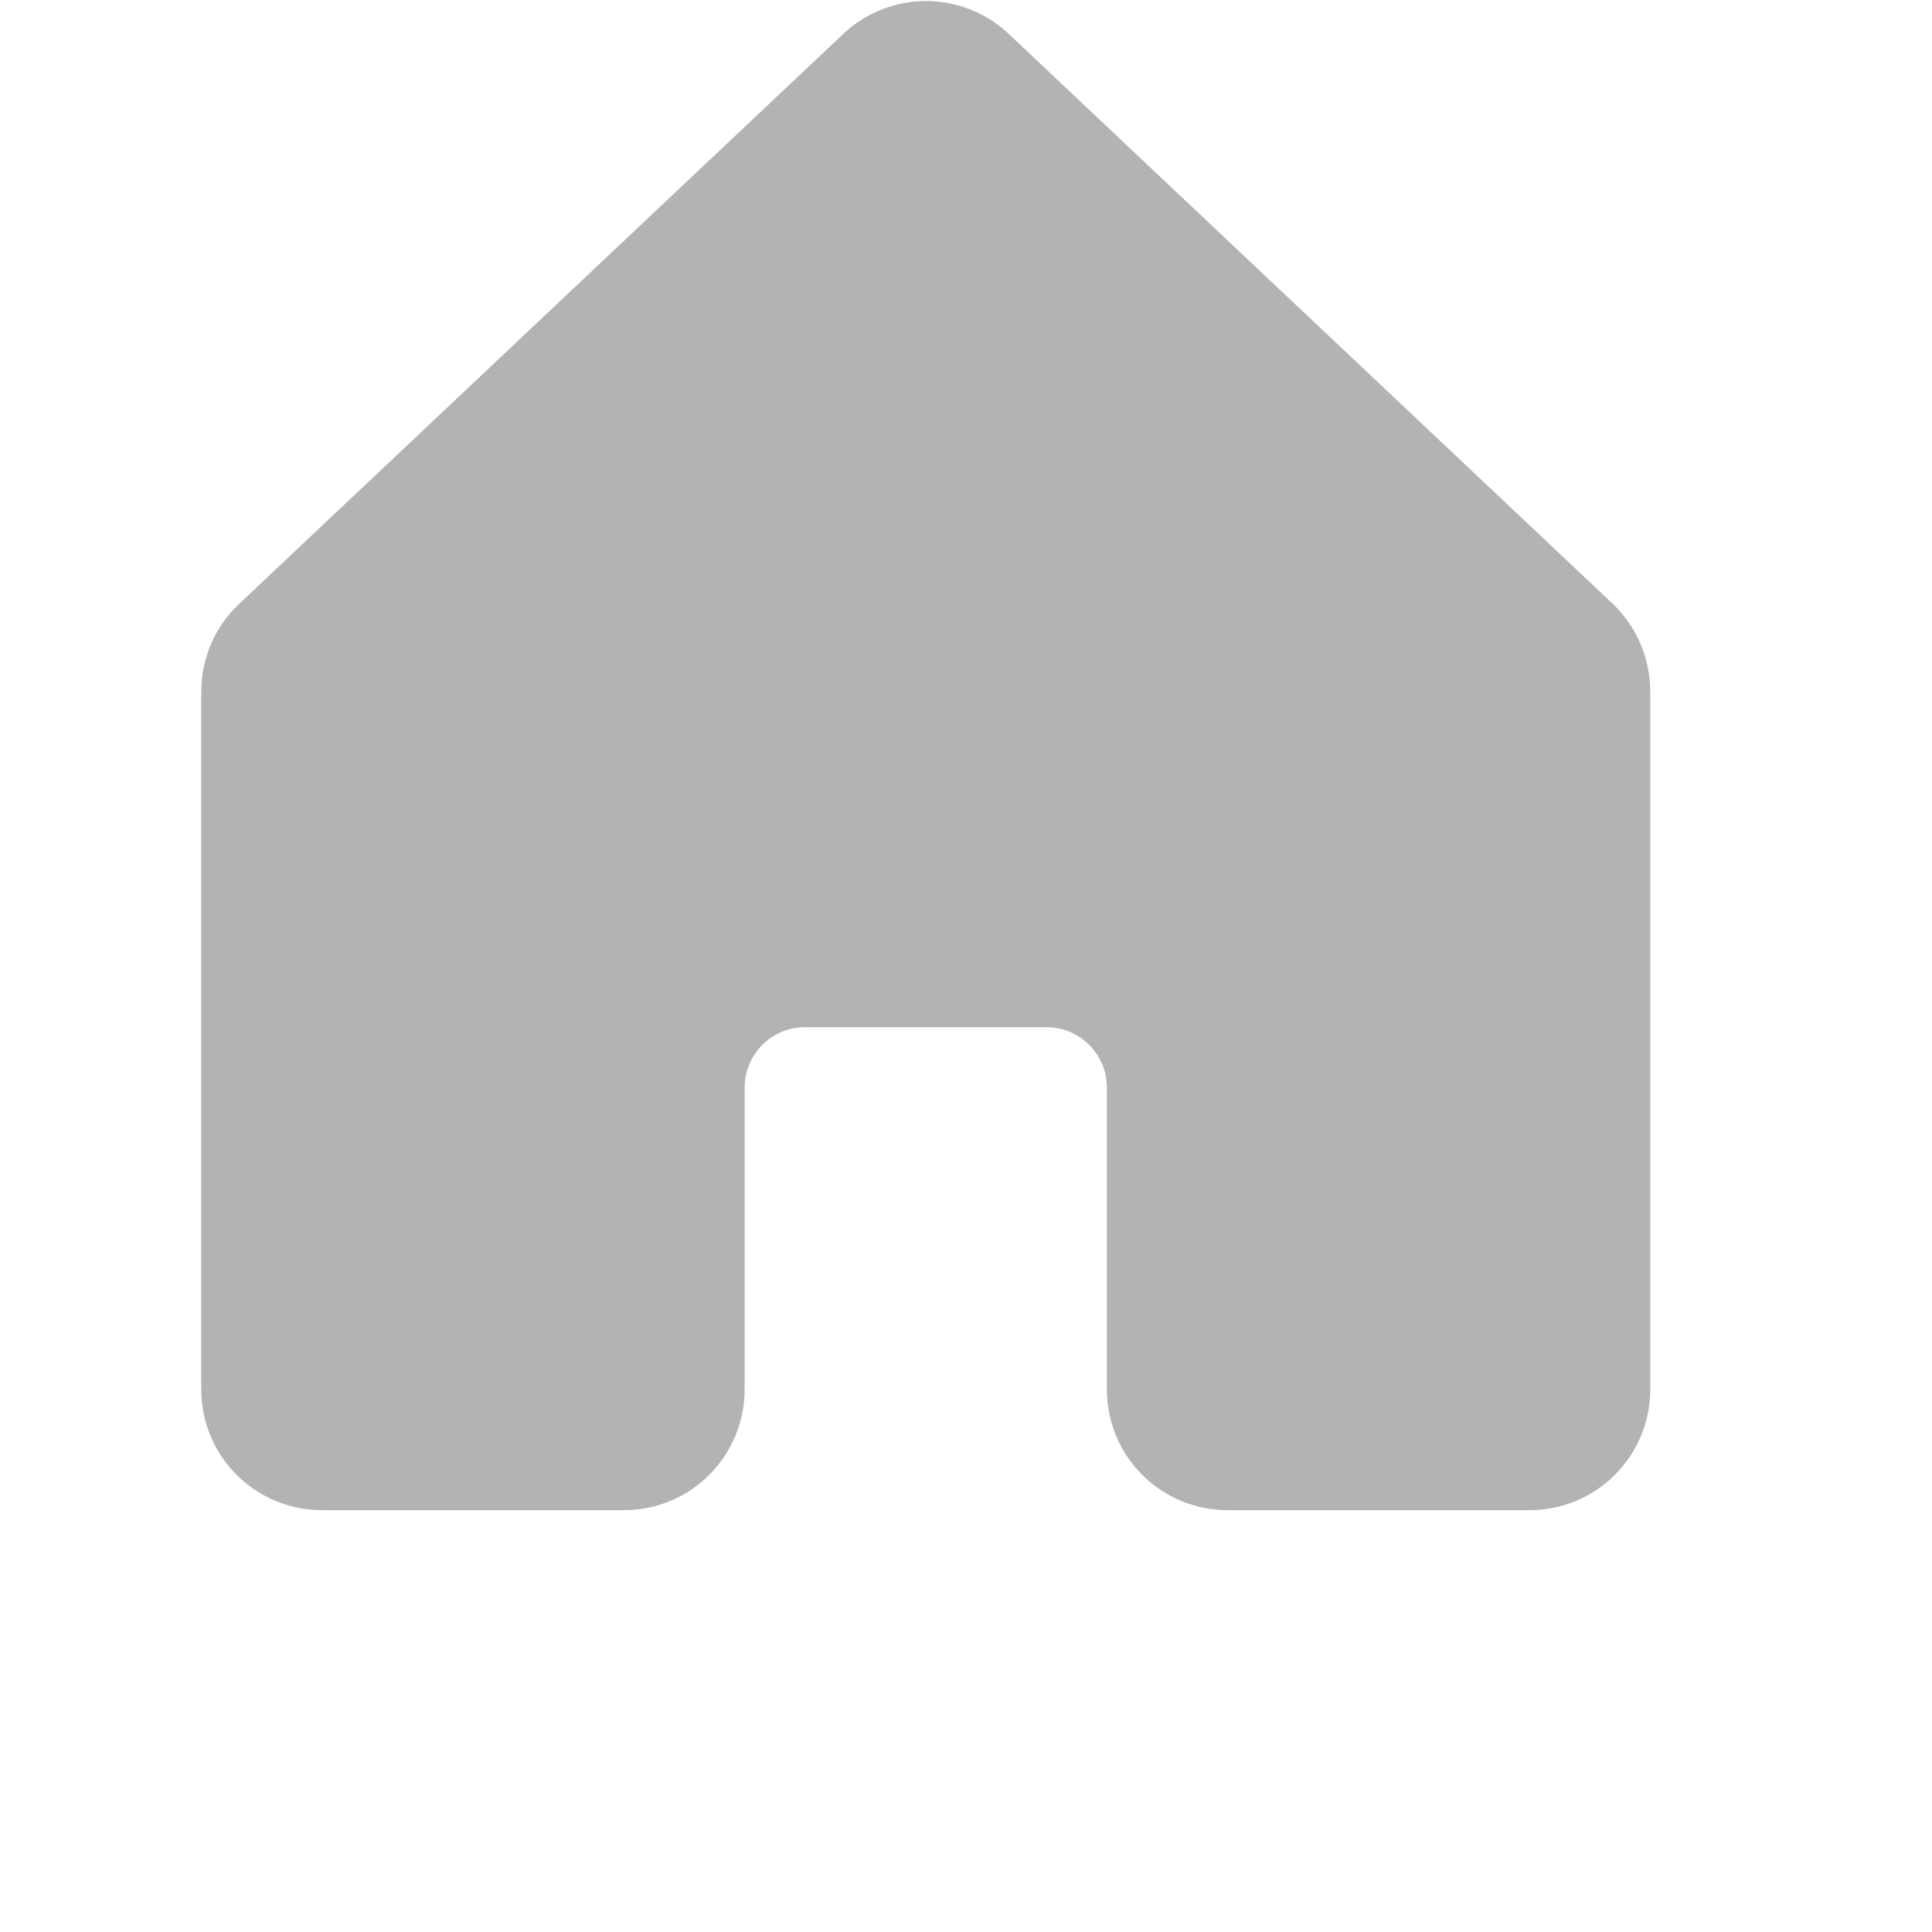
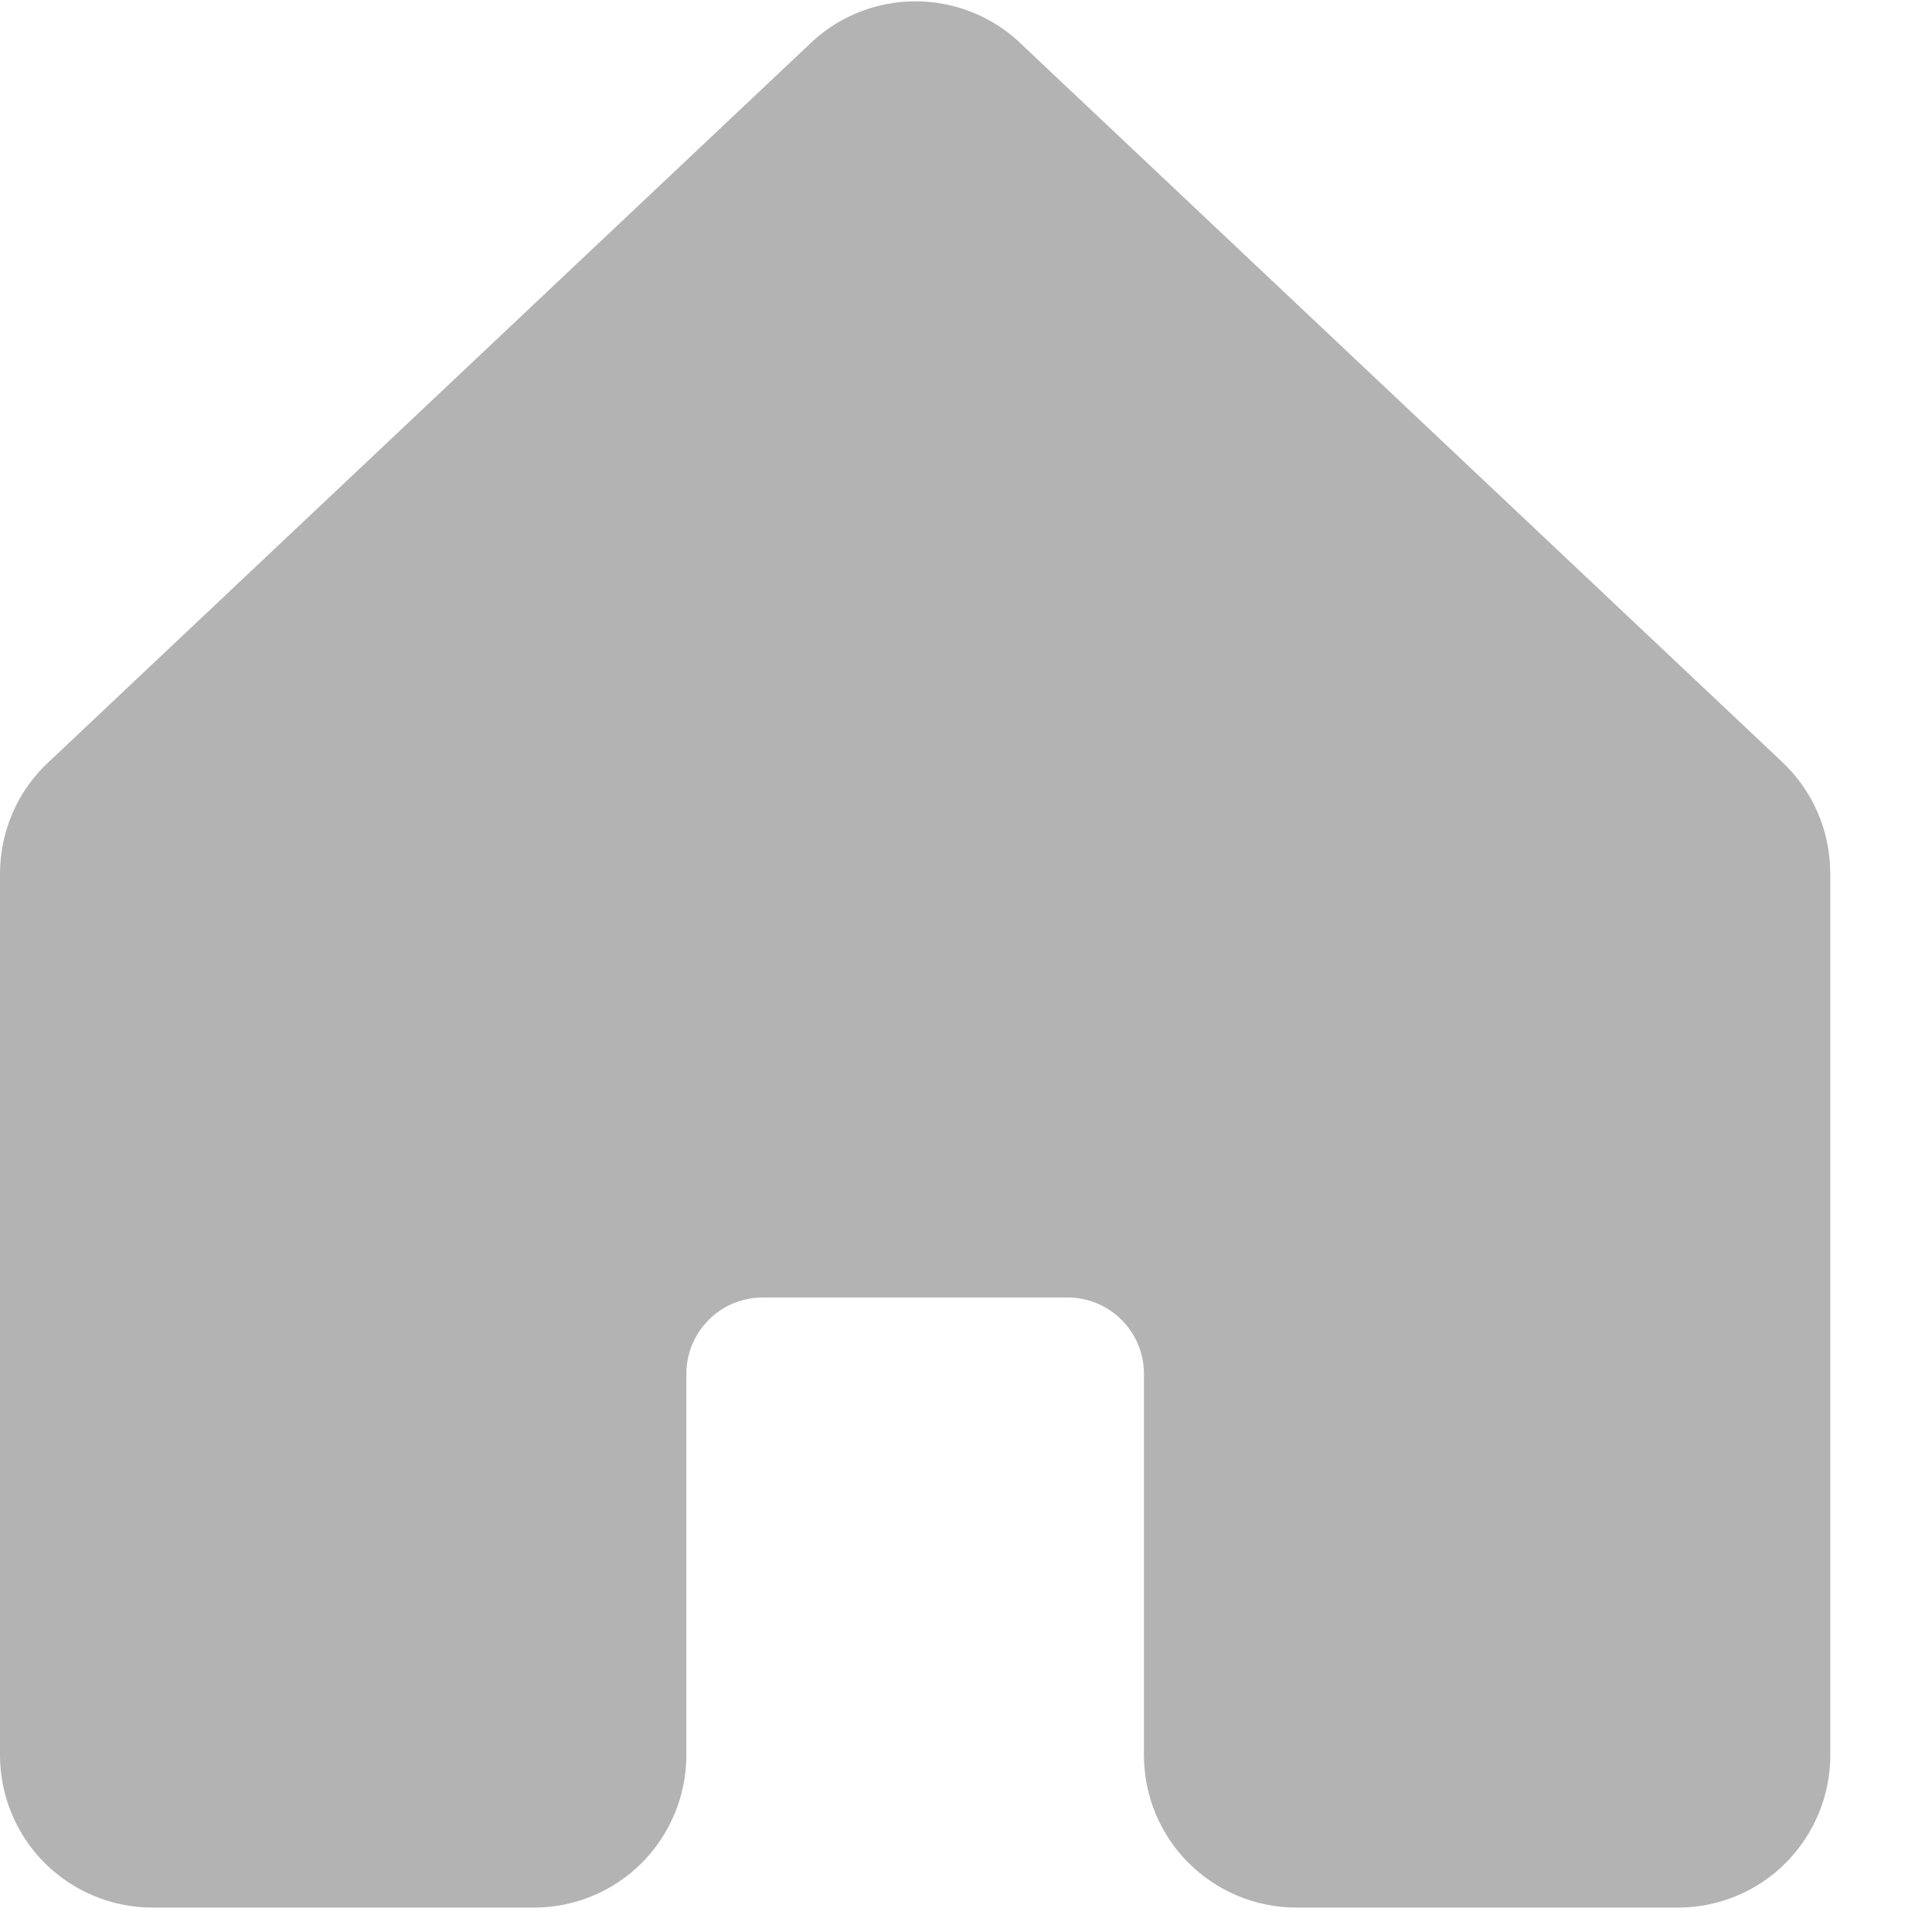
- <svg xmlns="http://www.w3.org/2000/svg" fill="none" height="24" viewBox="0 0 19 24" width="24">
+ <svg xmlns="http://www.w3.org/2000/svg" fill="none" height="24" viewBox="0 0 19 19" width="24">
  <path d="m18 8.593v8.667c0 .398-.158.779-.439 1.061s-.663.439-1.061.439h-3.75c-.398 0-.779-.158-1.061-.439s-.439-.663-.439-1.061v-3.75c0-.199-.079-.39-.22-.53-.141-.141-.331-.22-.53-.22h-3c-.199 0-.39.079-.53.22-.141.141-.22.331-.22.53v3.75c0 .398-.158.779-.439 1.061s-.663.439-1.061.439h-3.75c-.398 0-.779-.158-1.061-.439-.281-.281-.439-.663-.439-1.061v-8.667c-0-.208.043-.413.126-.603.083-.19.205-.361.358-.501l7.5-7.076.01-.01c.276-.251.636-.39 1.009-.39s.733.139 1.009.39c.003.004.007.007.01.01l7.5 7.076c.151.141.272.312.354.502.082.19.124.395.123.602z" fill="#b3b3b3" />
</svg>
